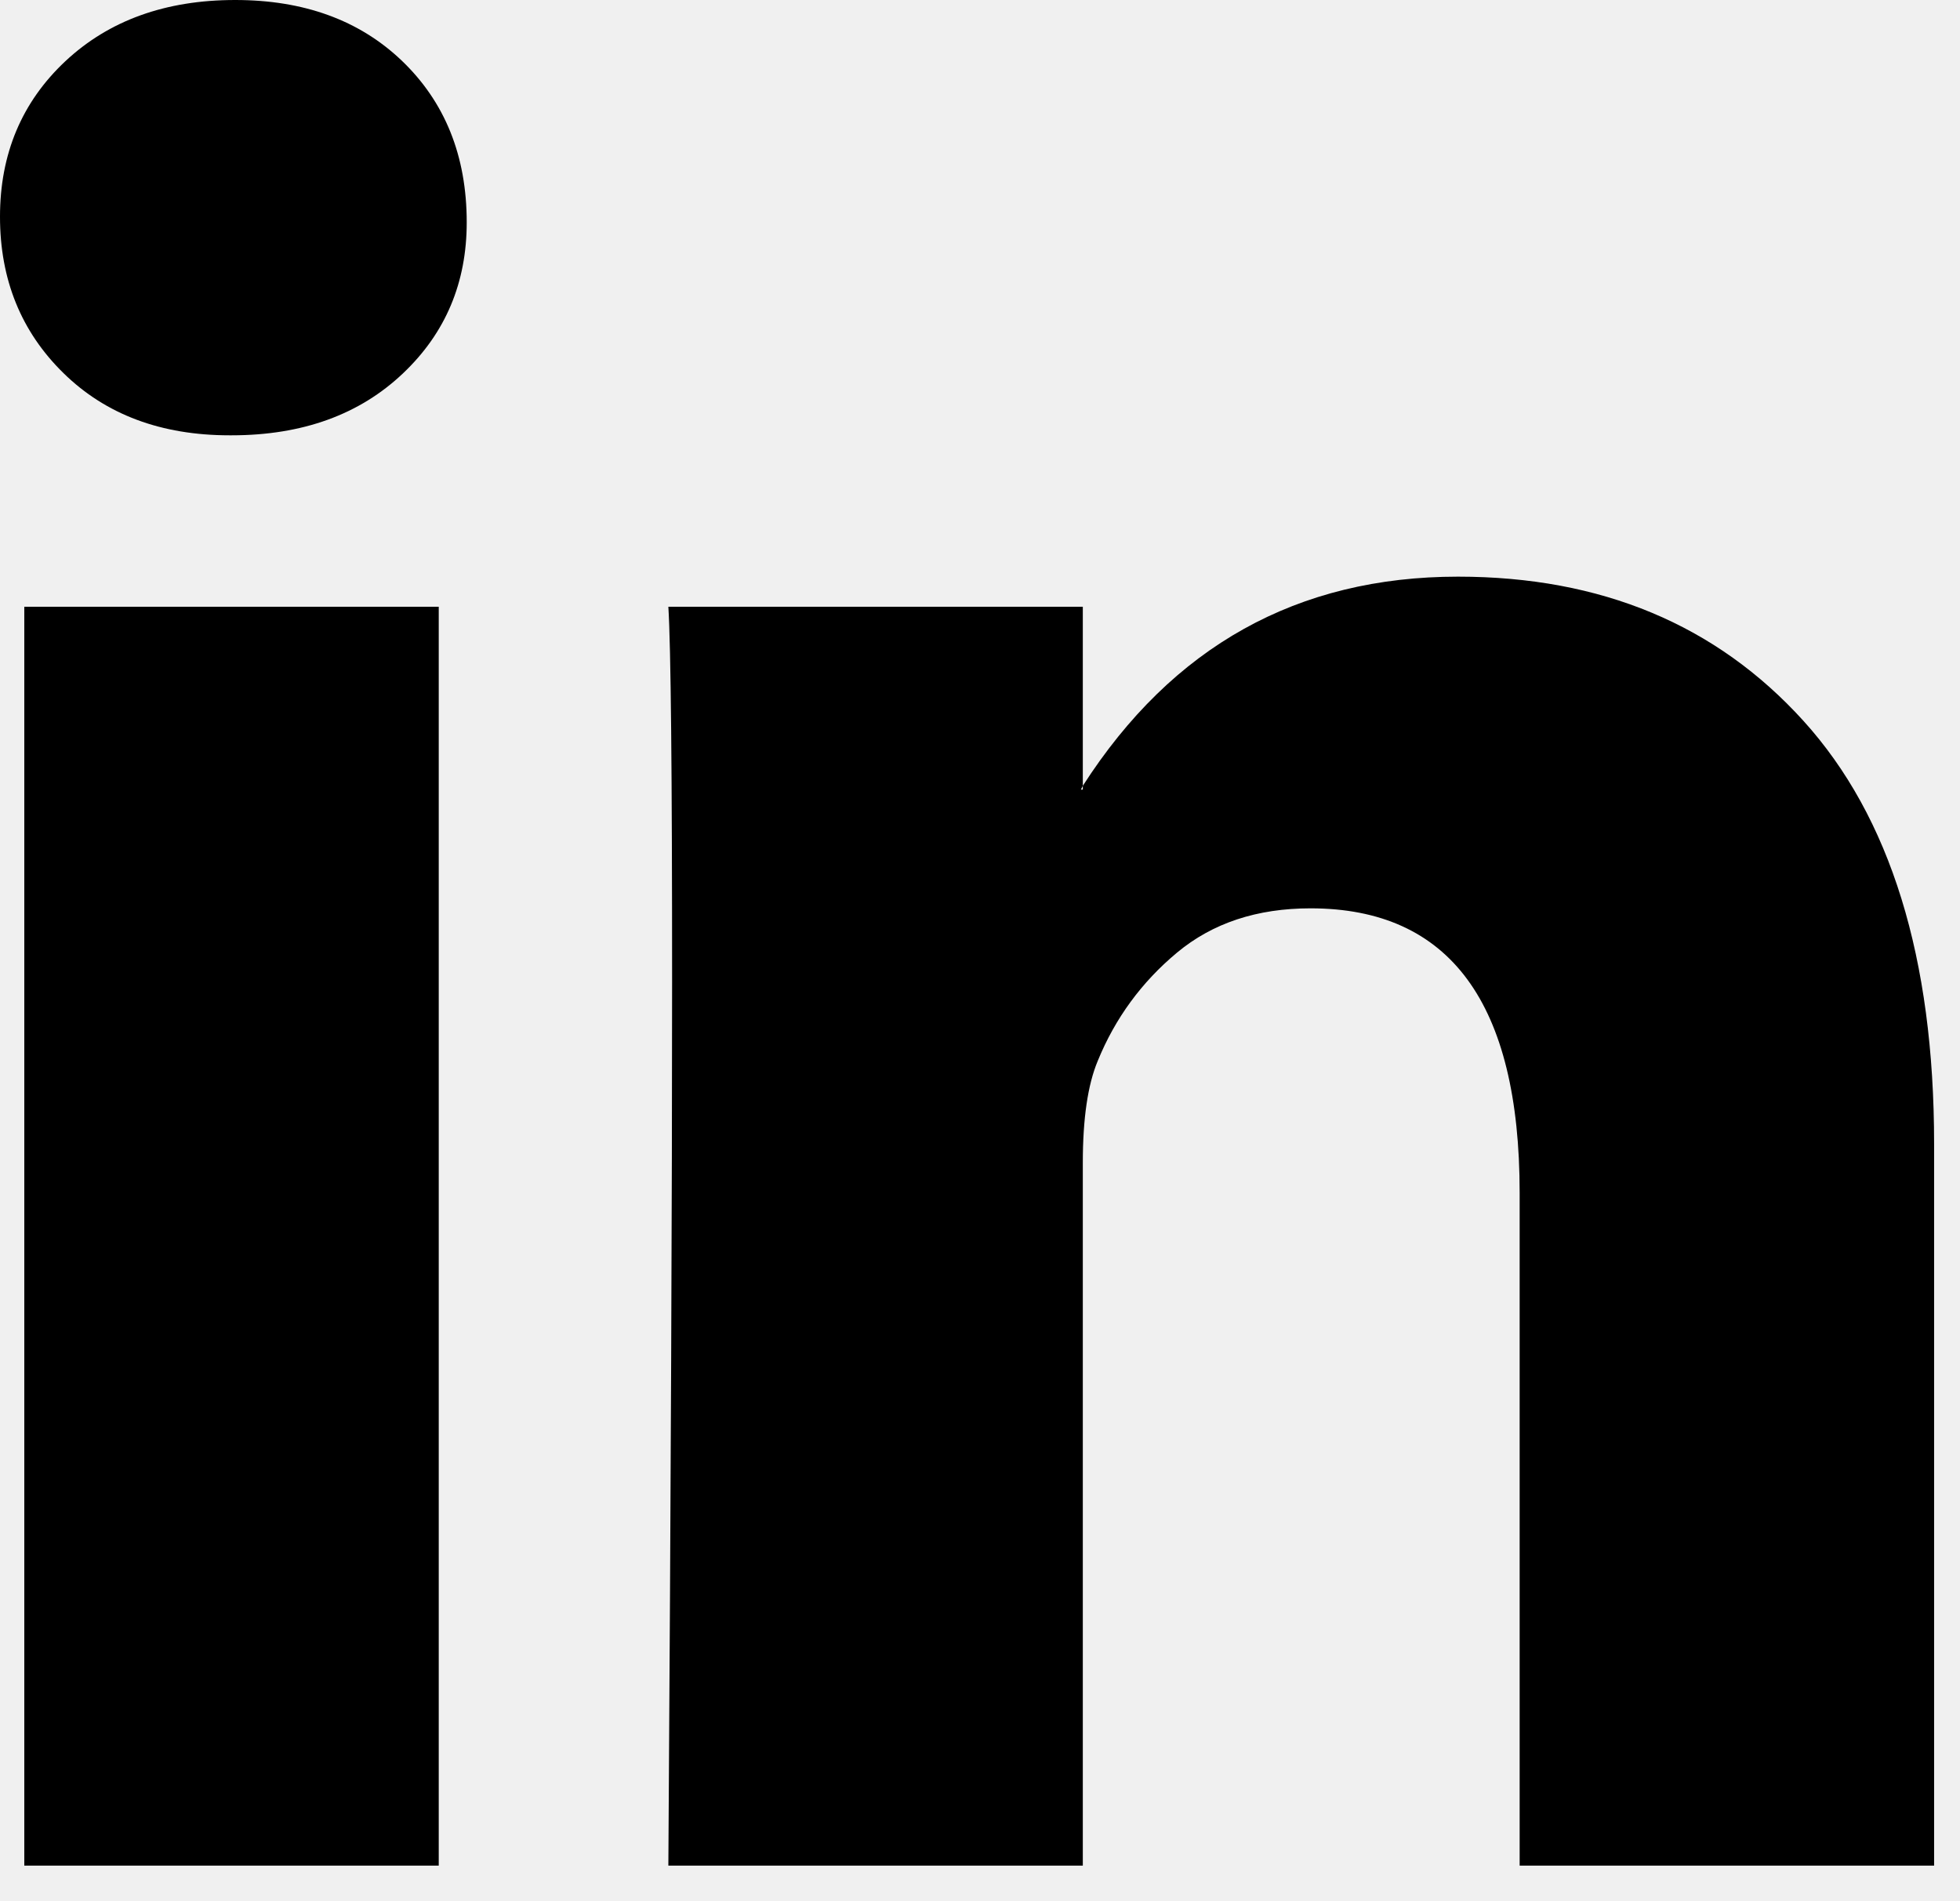
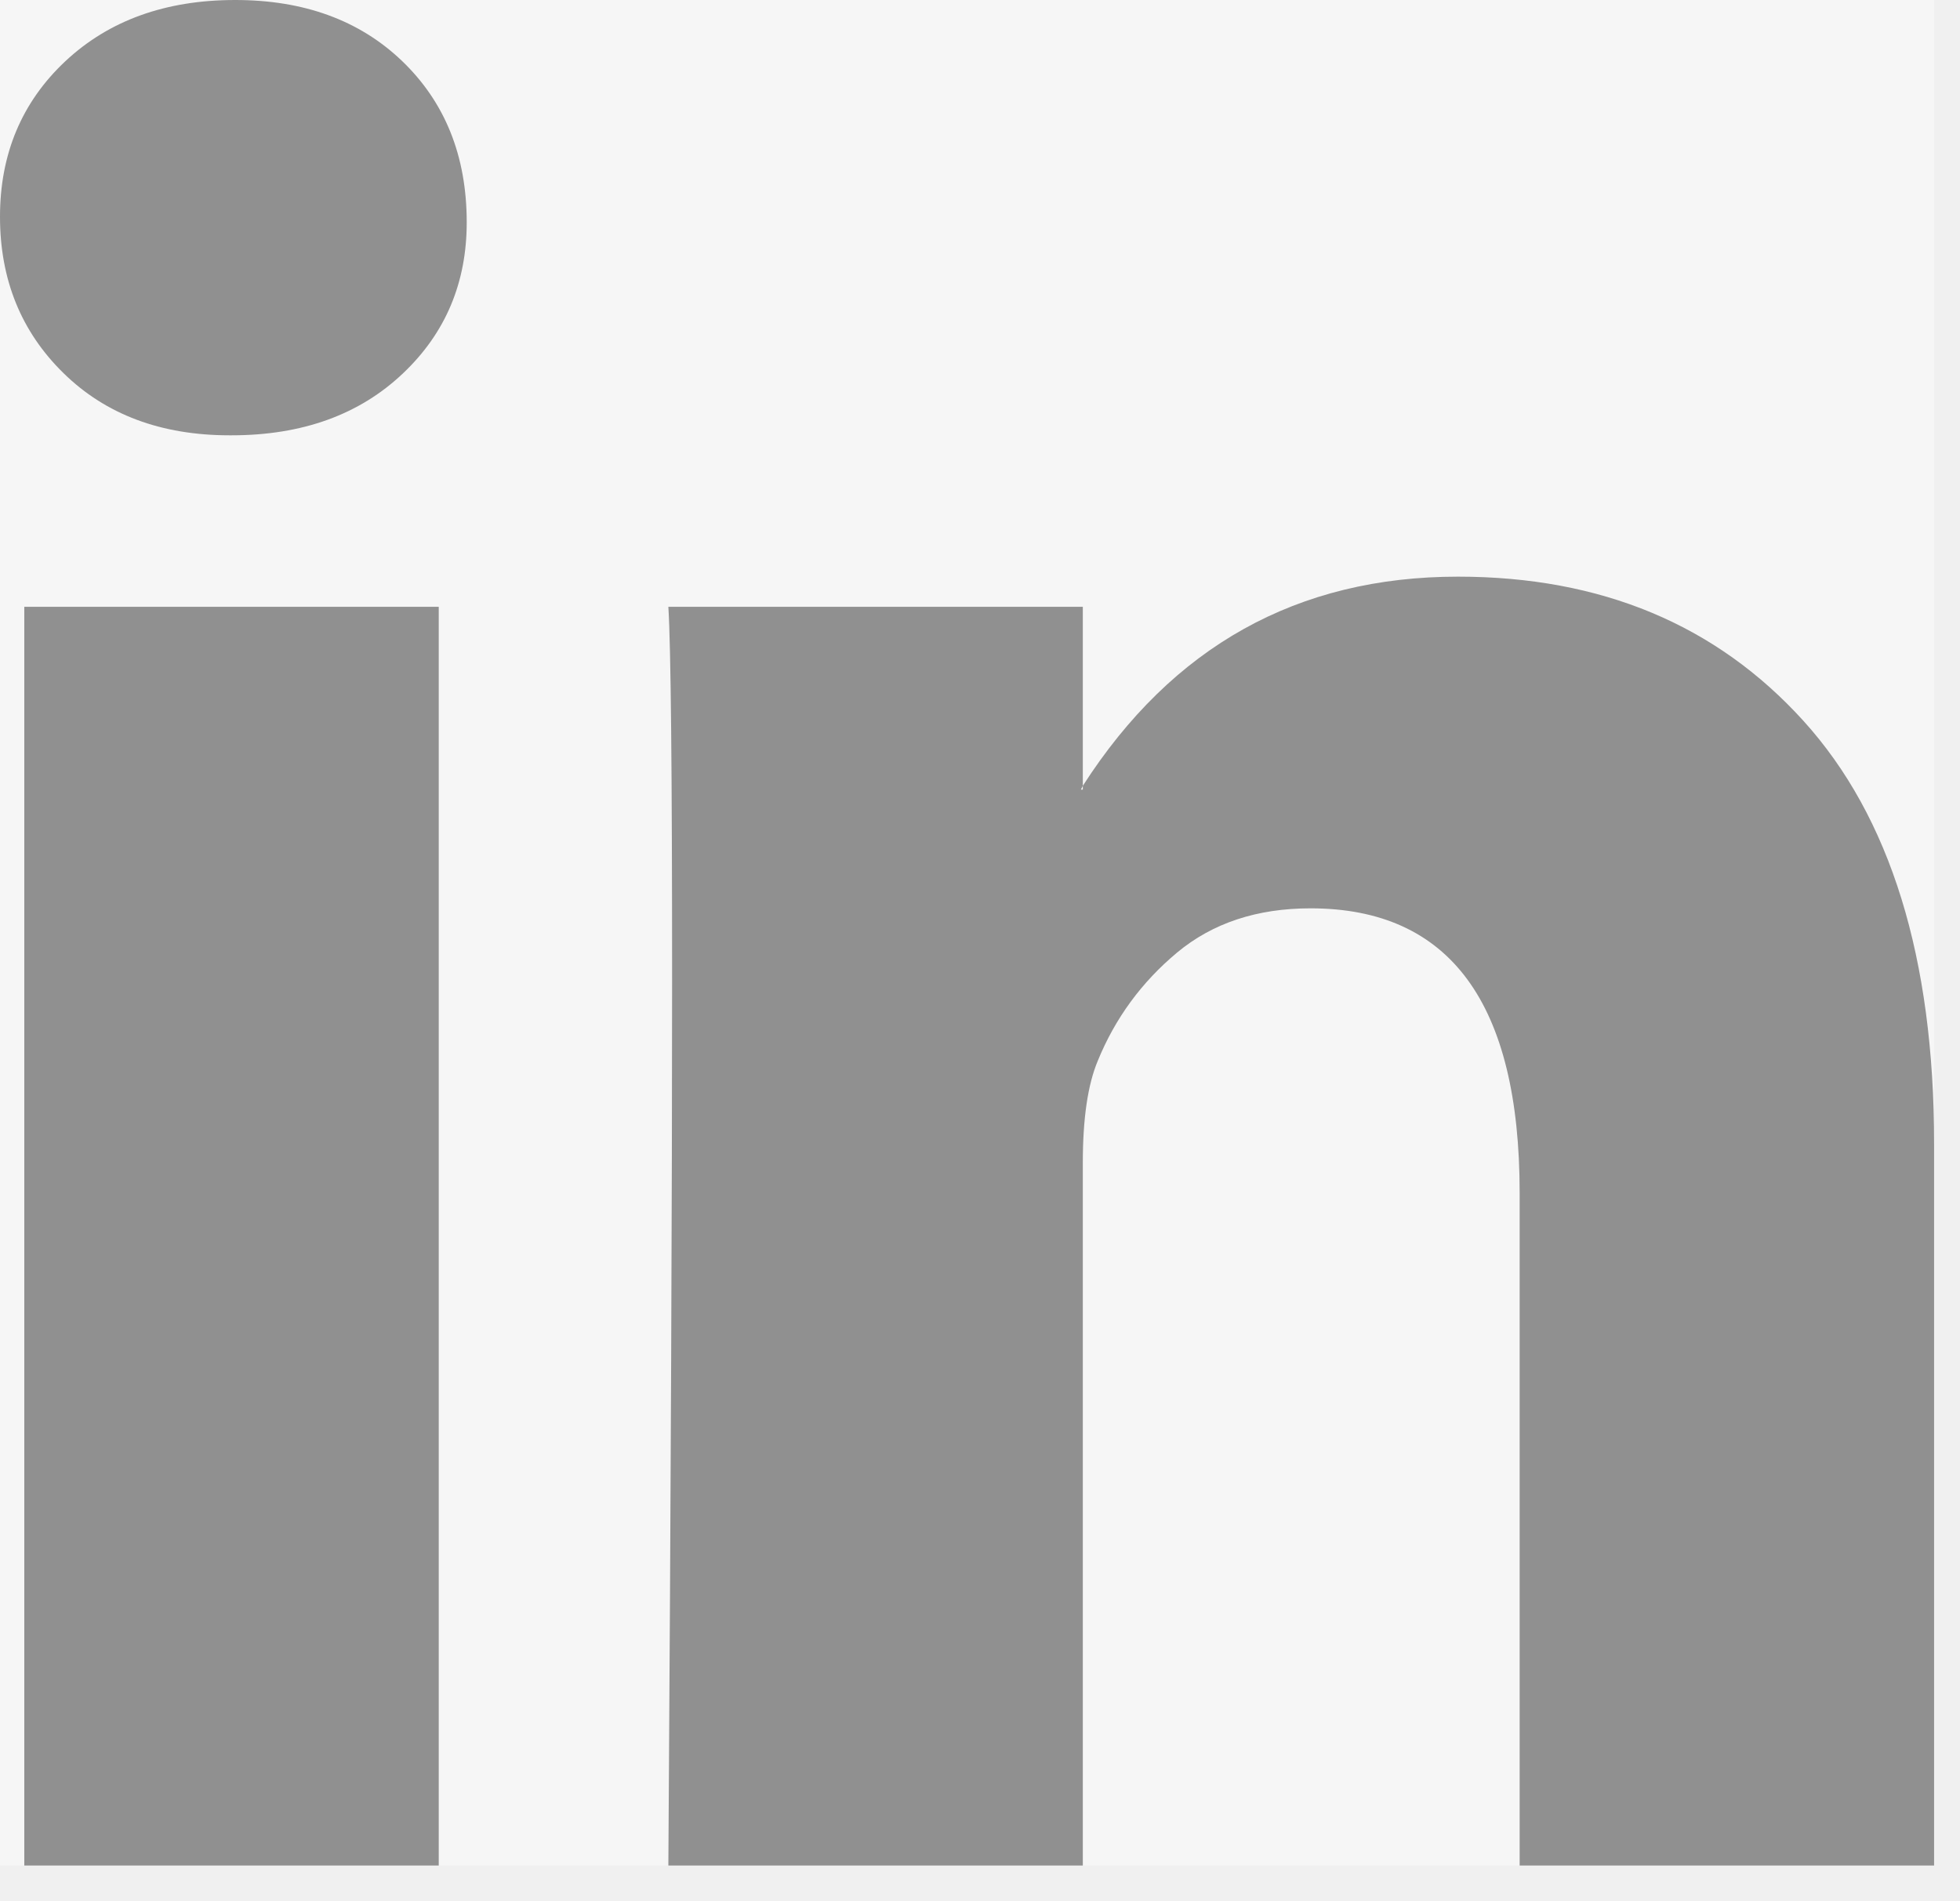
<svg xmlns="http://www.w3.org/2000/svg" width="33" height="32" viewBox="0 0 33 32" fill="none">
-   <path d="M0 3.649C0 2.591 0.367 1.719 1.1 1.031C1.834 0.344 2.787 0 3.96 0C5.113 0 6.045 0.338 6.758 1.015C7.491 1.714 7.858 2.623 7.858 3.744C7.858 4.76 7.502 5.606 6.789 6.283C6.056 6.981 5.092 7.33 3.898 7.33H3.866C2.714 7.33 1.781 6.981 1.069 6.283C0.356 5.585 0 4.707 0 3.649ZM0.409 31.414V10.217H7.387V31.414H0.409ZM11.253 31.414H18.231V19.578C18.231 18.838 18.314 18.267 18.482 17.865C18.775 17.146 19.221 16.537 19.818 16.04C20.415 15.543 21.164 15.295 22.065 15.295C24.412 15.295 25.586 16.892 25.586 20.086V31.414H32.564V19.261C32.564 16.13 31.83 13.756 30.363 12.137C28.896 10.519 26.958 9.71 24.548 9.71C21.845 9.71 19.739 10.884 18.231 13.232V13.296H18.199L18.231 13.232V10.217H11.253C11.295 10.895 11.316 12.999 11.316 16.532C11.316 20.065 11.295 25.026 11.253 31.414Z" fill="black" />
+   <g opacity="0.4" clip-path="url(#clip0_19_537)">
+     <rect width="32.564" height="31.414" fill="white" style="mix-blend-mode:color-burn" />
+     <path d="M0 3.649C0 2.592 0.367 1.719 1.1 1.031C1.834 0.344 2.787 0 3.96 0C5.113 0 6.045 0.339 6.758 1.016C7.491 1.714 7.858 2.623 7.858 3.744C7.858 4.76 7.502 5.606 6.789 6.283C6.056 6.981 5.092 7.33 3.898 7.33H3.866C2.714 7.33 1.781 6.981 1.069 6.283C0.356 5.585 0 4.707 0 3.649ZM0.409 31.414V10.218H7.387V31.414H0.409ZM11.253 31.414H18.231V19.578C18.231 18.838 18.314 18.267 18.482 17.865C18.775 17.146 19.221 16.538 19.818 16.04C20.415 15.543 21.164 15.295 22.065 15.295C24.412 15.295 25.586 16.892 25.586 20.086V31.414H32.564V19.261C32.564 16.13 31.83 13.756 30.363 12.137C28.896 10.519 26.958 9.71 24.548 9.71C21.845 9.71 19.739 10.884 18.231 13.232V13.296H18.199L18.231 13.232V10.218H11.253C11.295 10.895 11.316 12.999 11.316 16.532C11.316 20.065 11.295 25.026 11.253 31.414Z" fill="black" />
+   </g>
+   <defs>
+     <clipPath id="clip0_19_537">
+       <rect width="32.564" height="31.414" fill="white" />
+     </clipPath>
+   </defs>
</svg>
